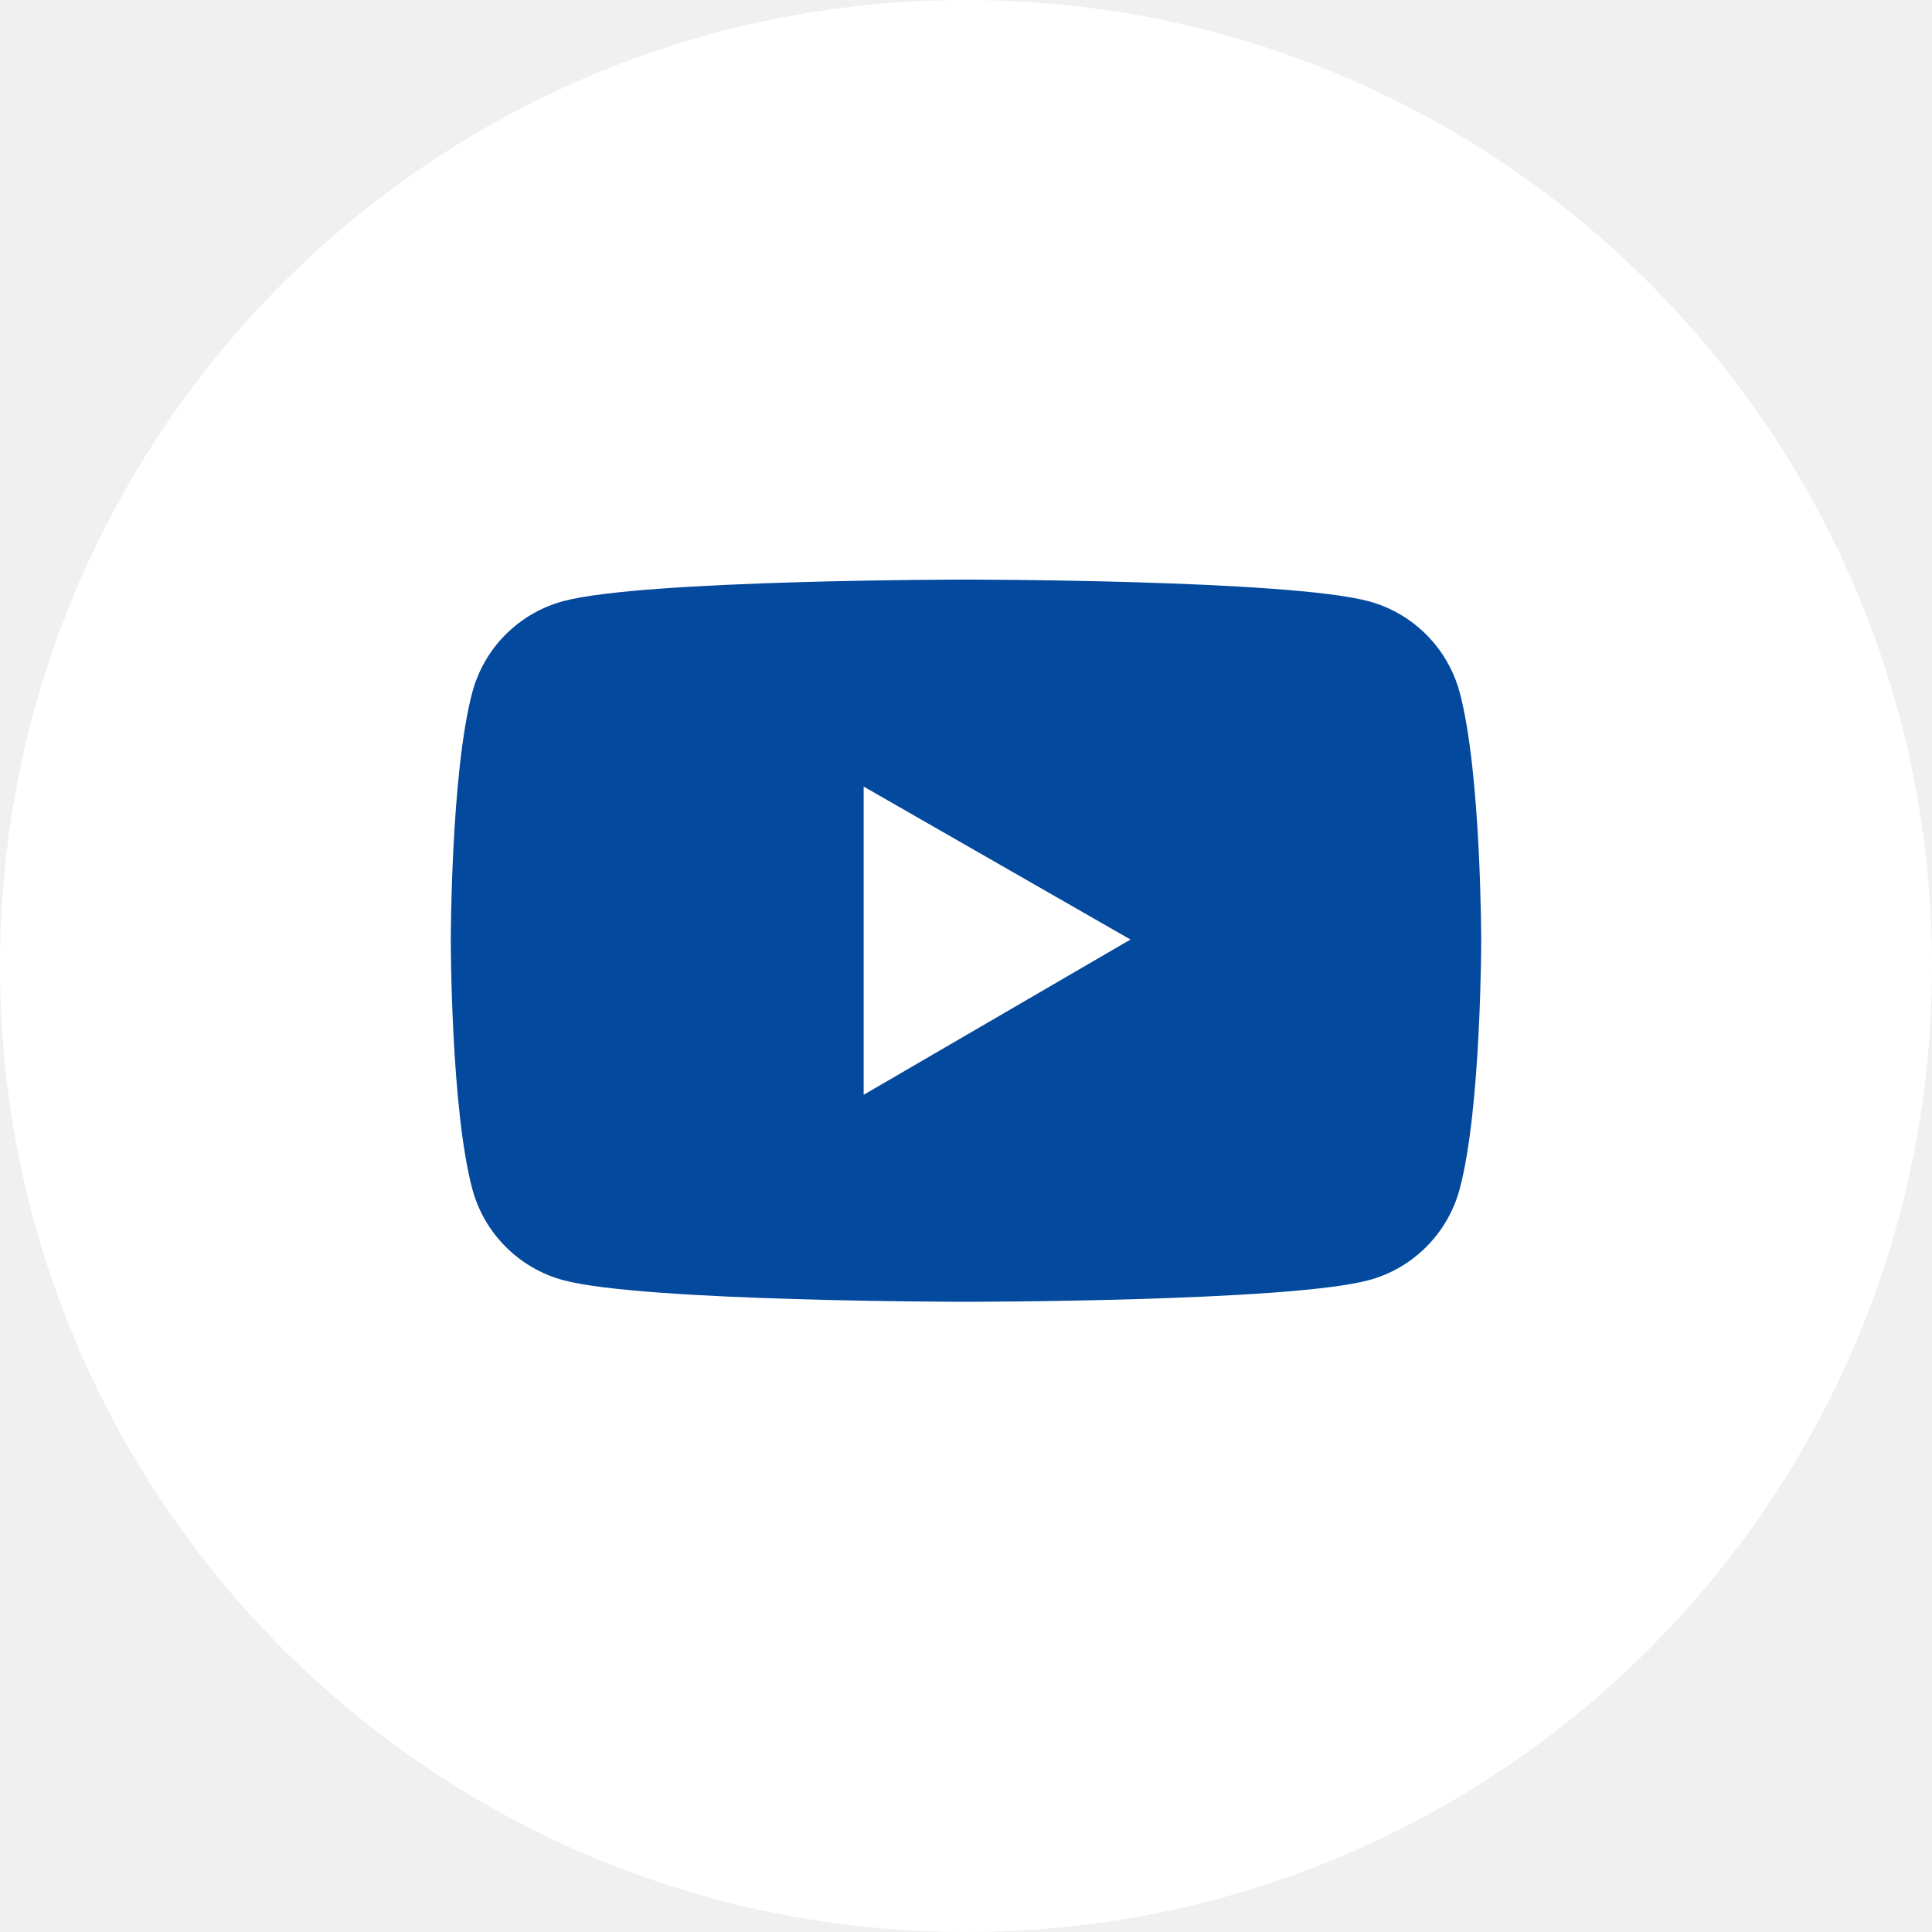
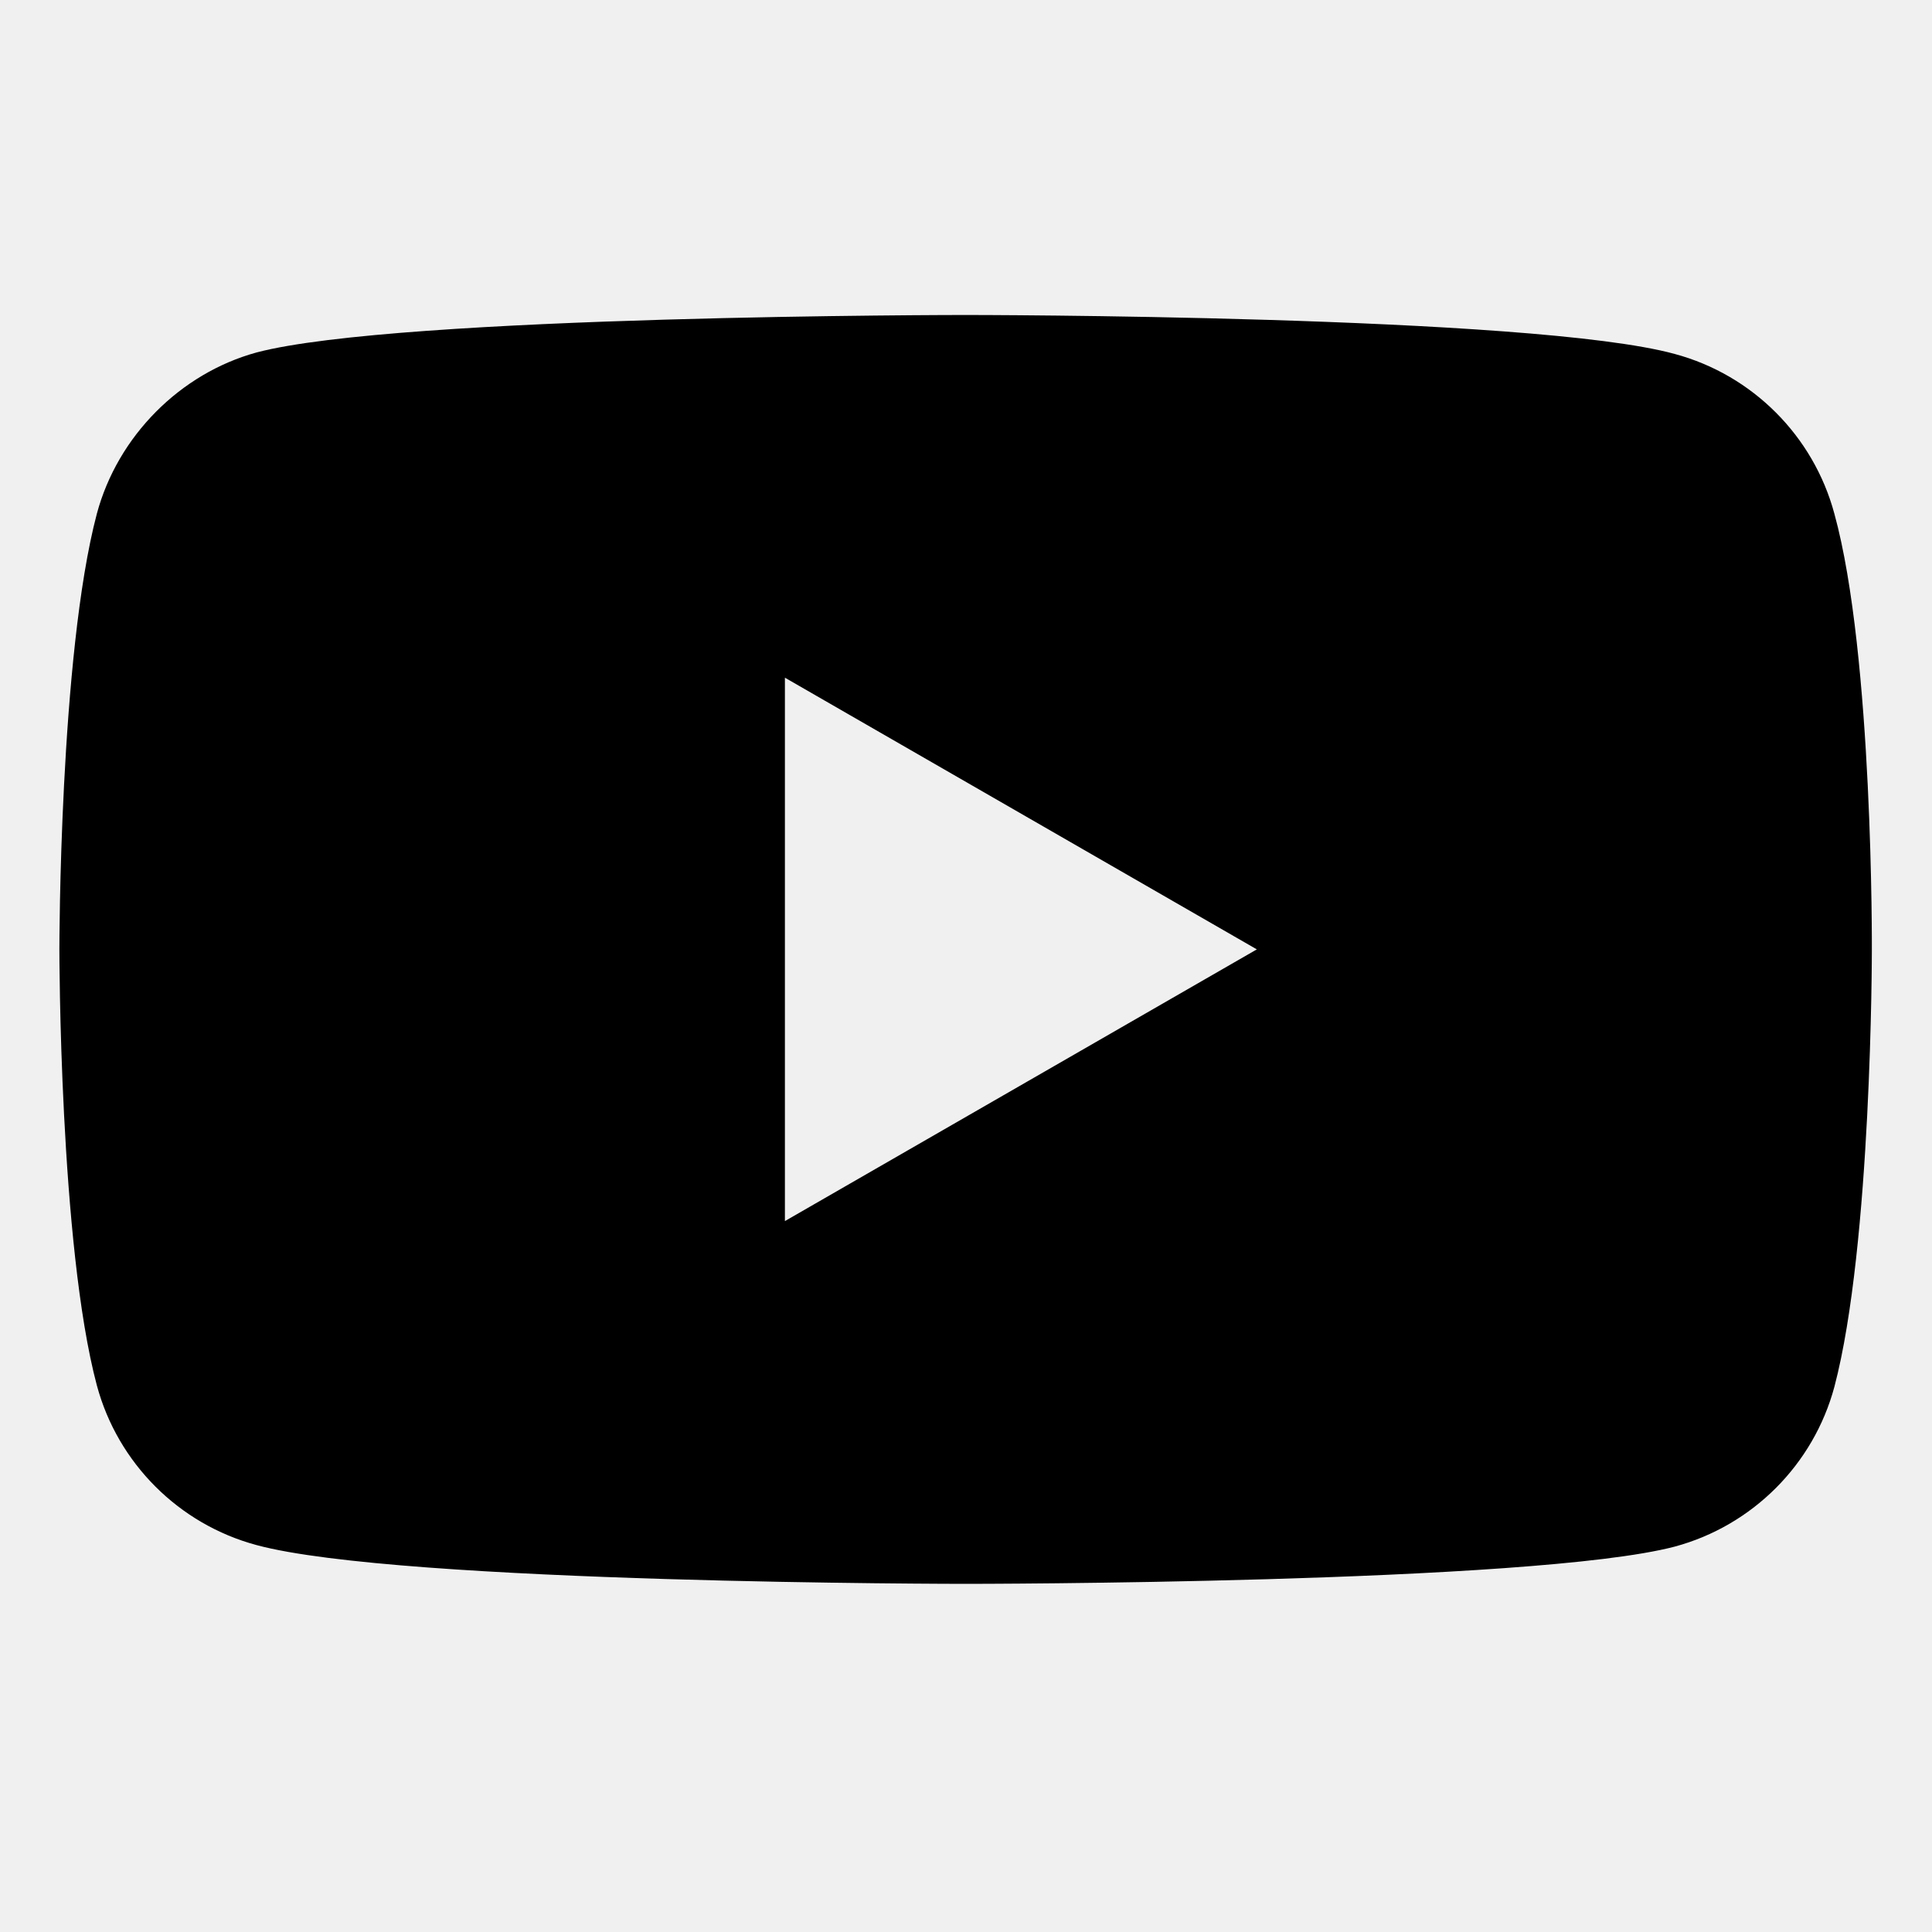
- <svg xmlns="http://www.w3.org/2000/svg" width="30" height="30" viewBox="0 0 30 30" fill="none">
-   <circle cx="15" cy="15" r="15" fill="white" />
-   <path d="M22.666 10.752C22.575 10.413 22.396 10.103 22.148 9.855C21.9 9.606 21.591 9.427 21.252 9.336C20.004 9 15 9 15 9C15 9 9.996 9 8.748 9.334C8.409 9.425 8.1 9.604 7.851 9.853C7.603 10.101 7.425 10.411 7.334 10.75C7 12 7 14.607 7 14.607C7 14.607 7 17.214 7.334 18.462C7.518 19.152 8.061 19.695 8.748 19.879C9.996 20.214 15 20.214 15 20.214C15 20.214 20.004 20.214 21.252 19.879C21.941 19.695 22.482 19.152 22.666 18.462C23 17.214 23 14.607 23 14.607C23 14.607 23 12 22.666 10.752ZM13.411 17V12.214L17.554 14.589L13.411 17Z" fill="#03499E" />
+ <svg xmlns="http://www.w3.org/2000/svg" width="30pt" height="30pt" viewBox="0 0 30 30" version="1.1">
+   <g id="surface1">
+     <path style=" stroke:none;fill-rule:nonzero;fill:rgb(0%,0%,0%);fill-opacity:1;" d="M 28.484 7.977 C 28.16 6.77 27.211 5.82 26.004 5.496 C 23.801 4.891 14.992 4.891 14.992 4.891 C 14.992 4.891 6.184 4.891 3.984 5.473 C 2.801 5.797 1.828 6.77 1.504 7.977 C 0.922 10.176 0.922 14.742 0.922 14.742 C 0.922 14.742 0.922 19.332 1.504 21.512 C 1.828 22.719 2.777 23.668 3.984 23.992 C 6.207 24.594 14.996 24.594 14.996 24.594 C 14.996 24.594 23.801 24.594 26.004 24.016 C 27.211 23.691 28.16 22.742 28.484 21.535 C 29.066 19.332 29.066 14.766 29.066 14.766 C 29.066 14.766 29.09 10.176 28.484 7.977 Z M 12.188 18.961 L 12.188 10.523 L 19.516 14.742 Z M 12.188 18.961 " />
+   </g>
</svg>
